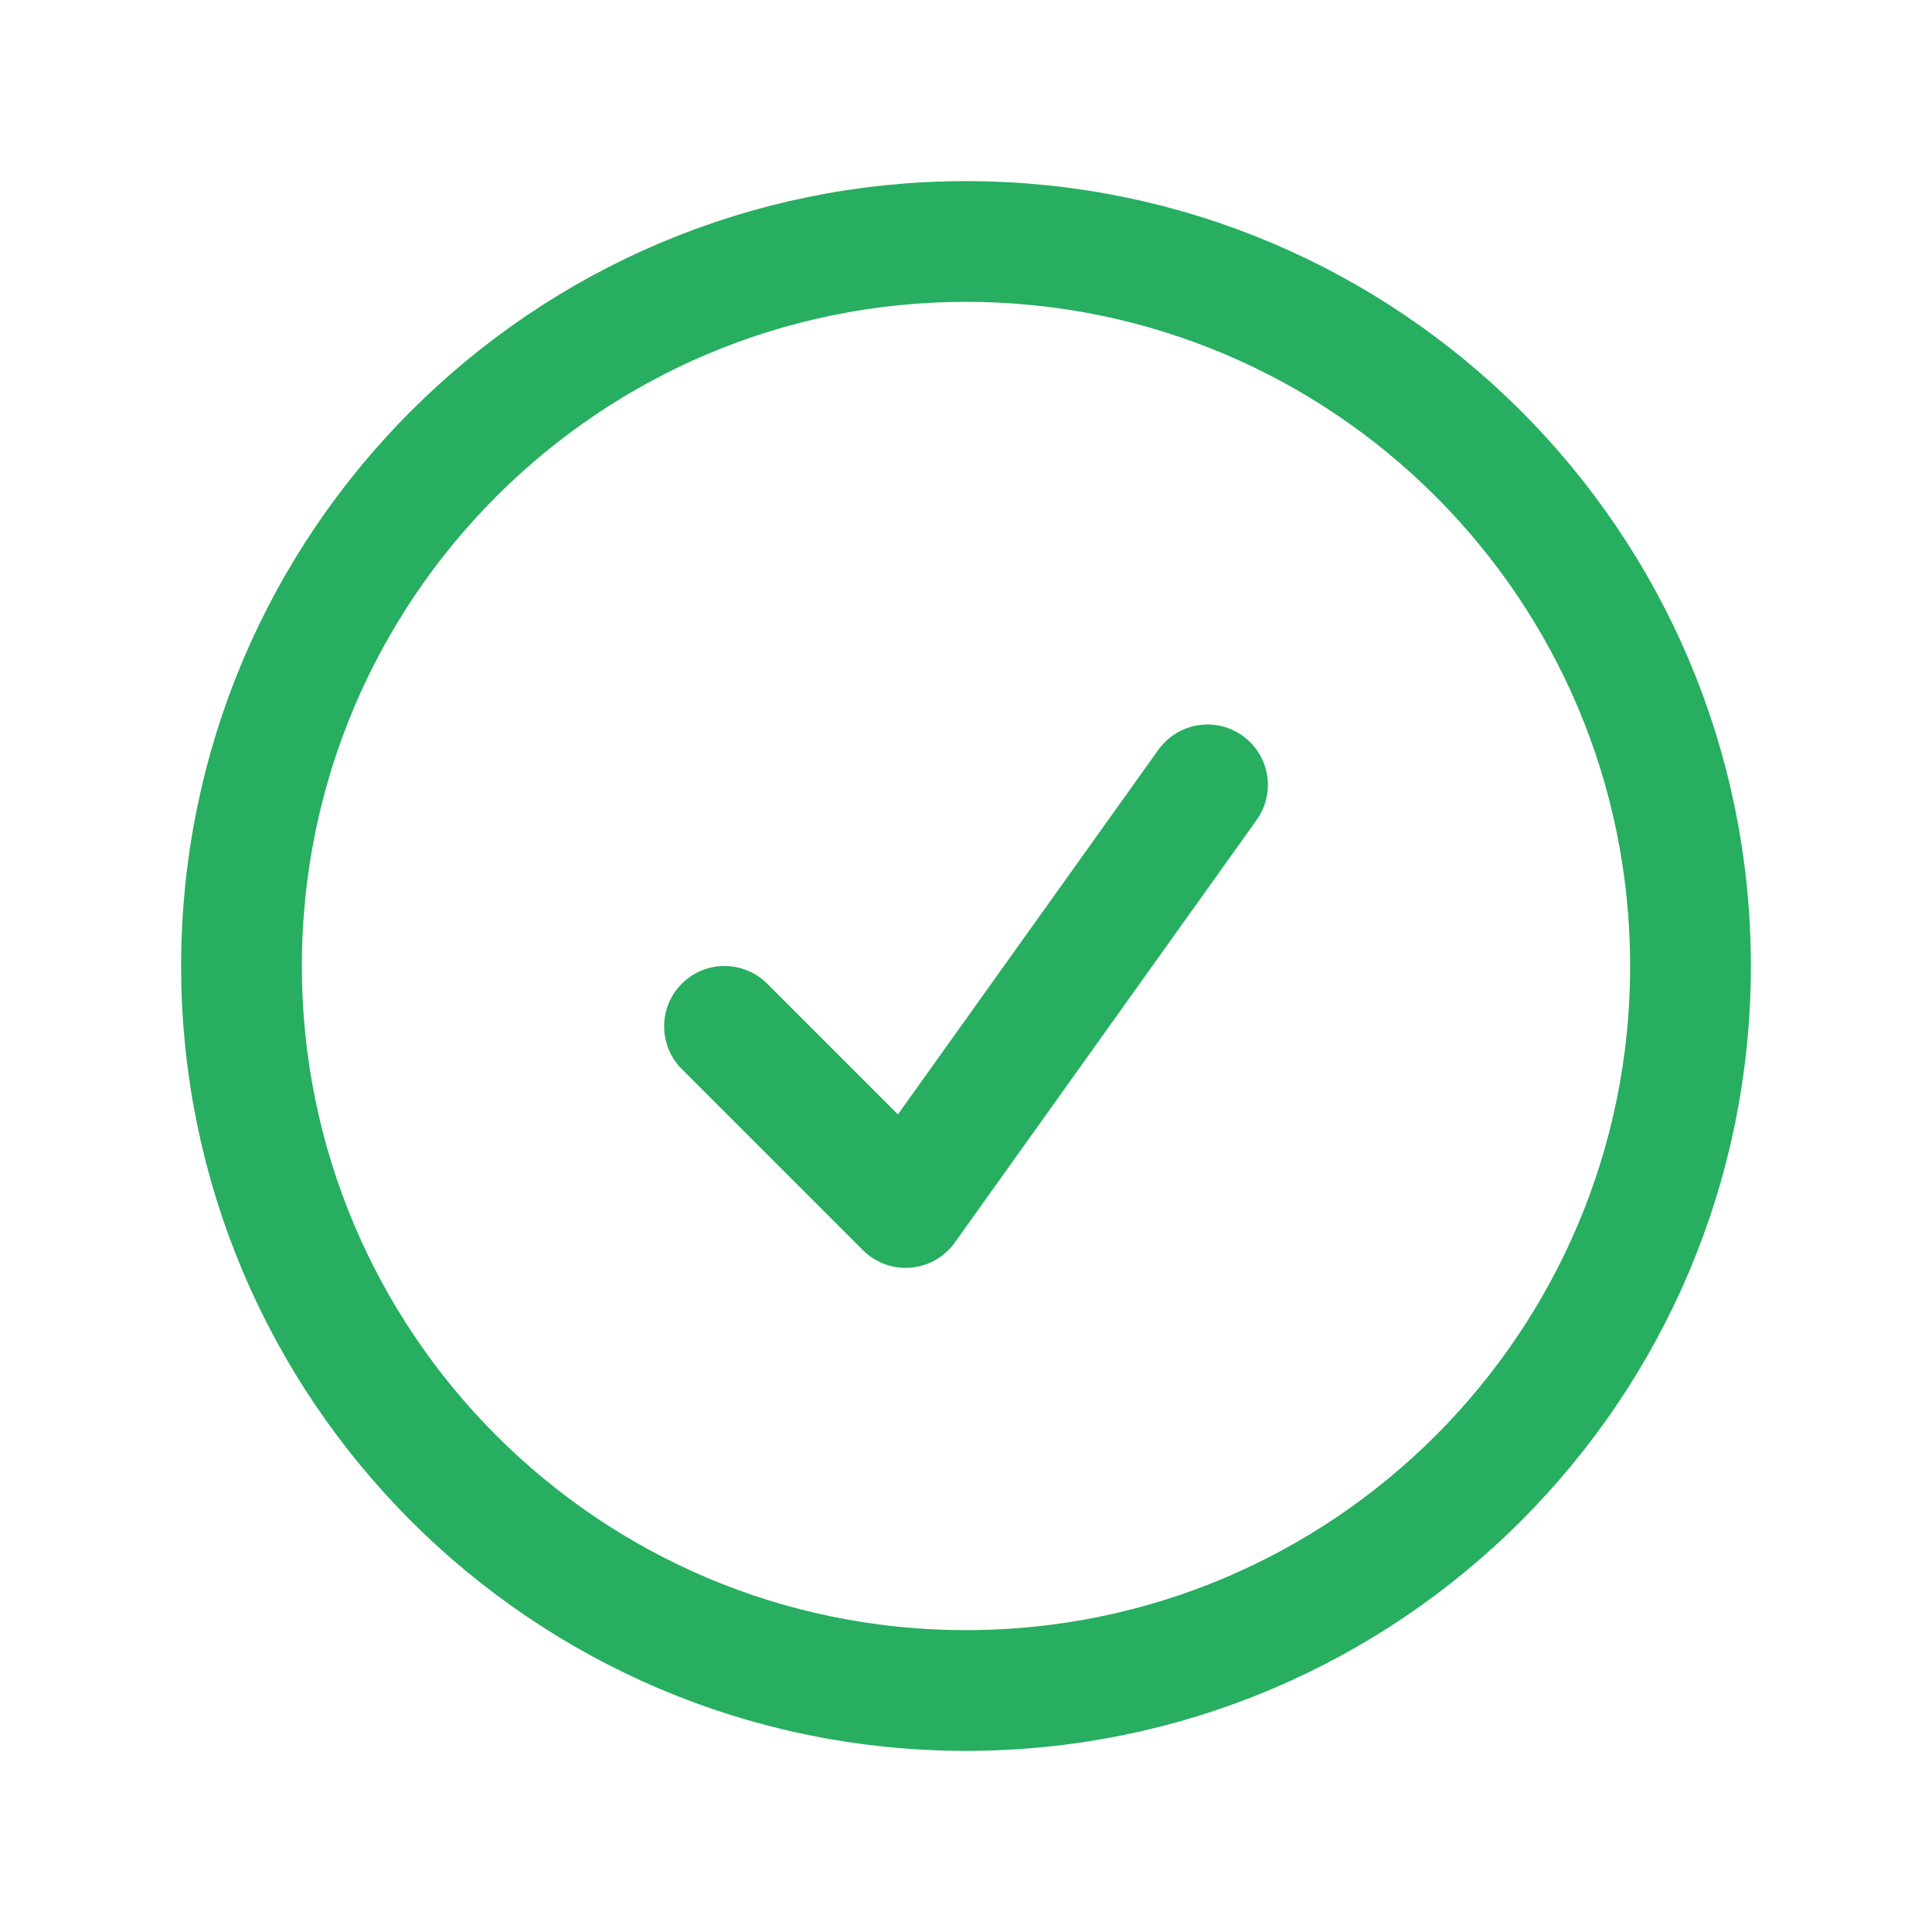
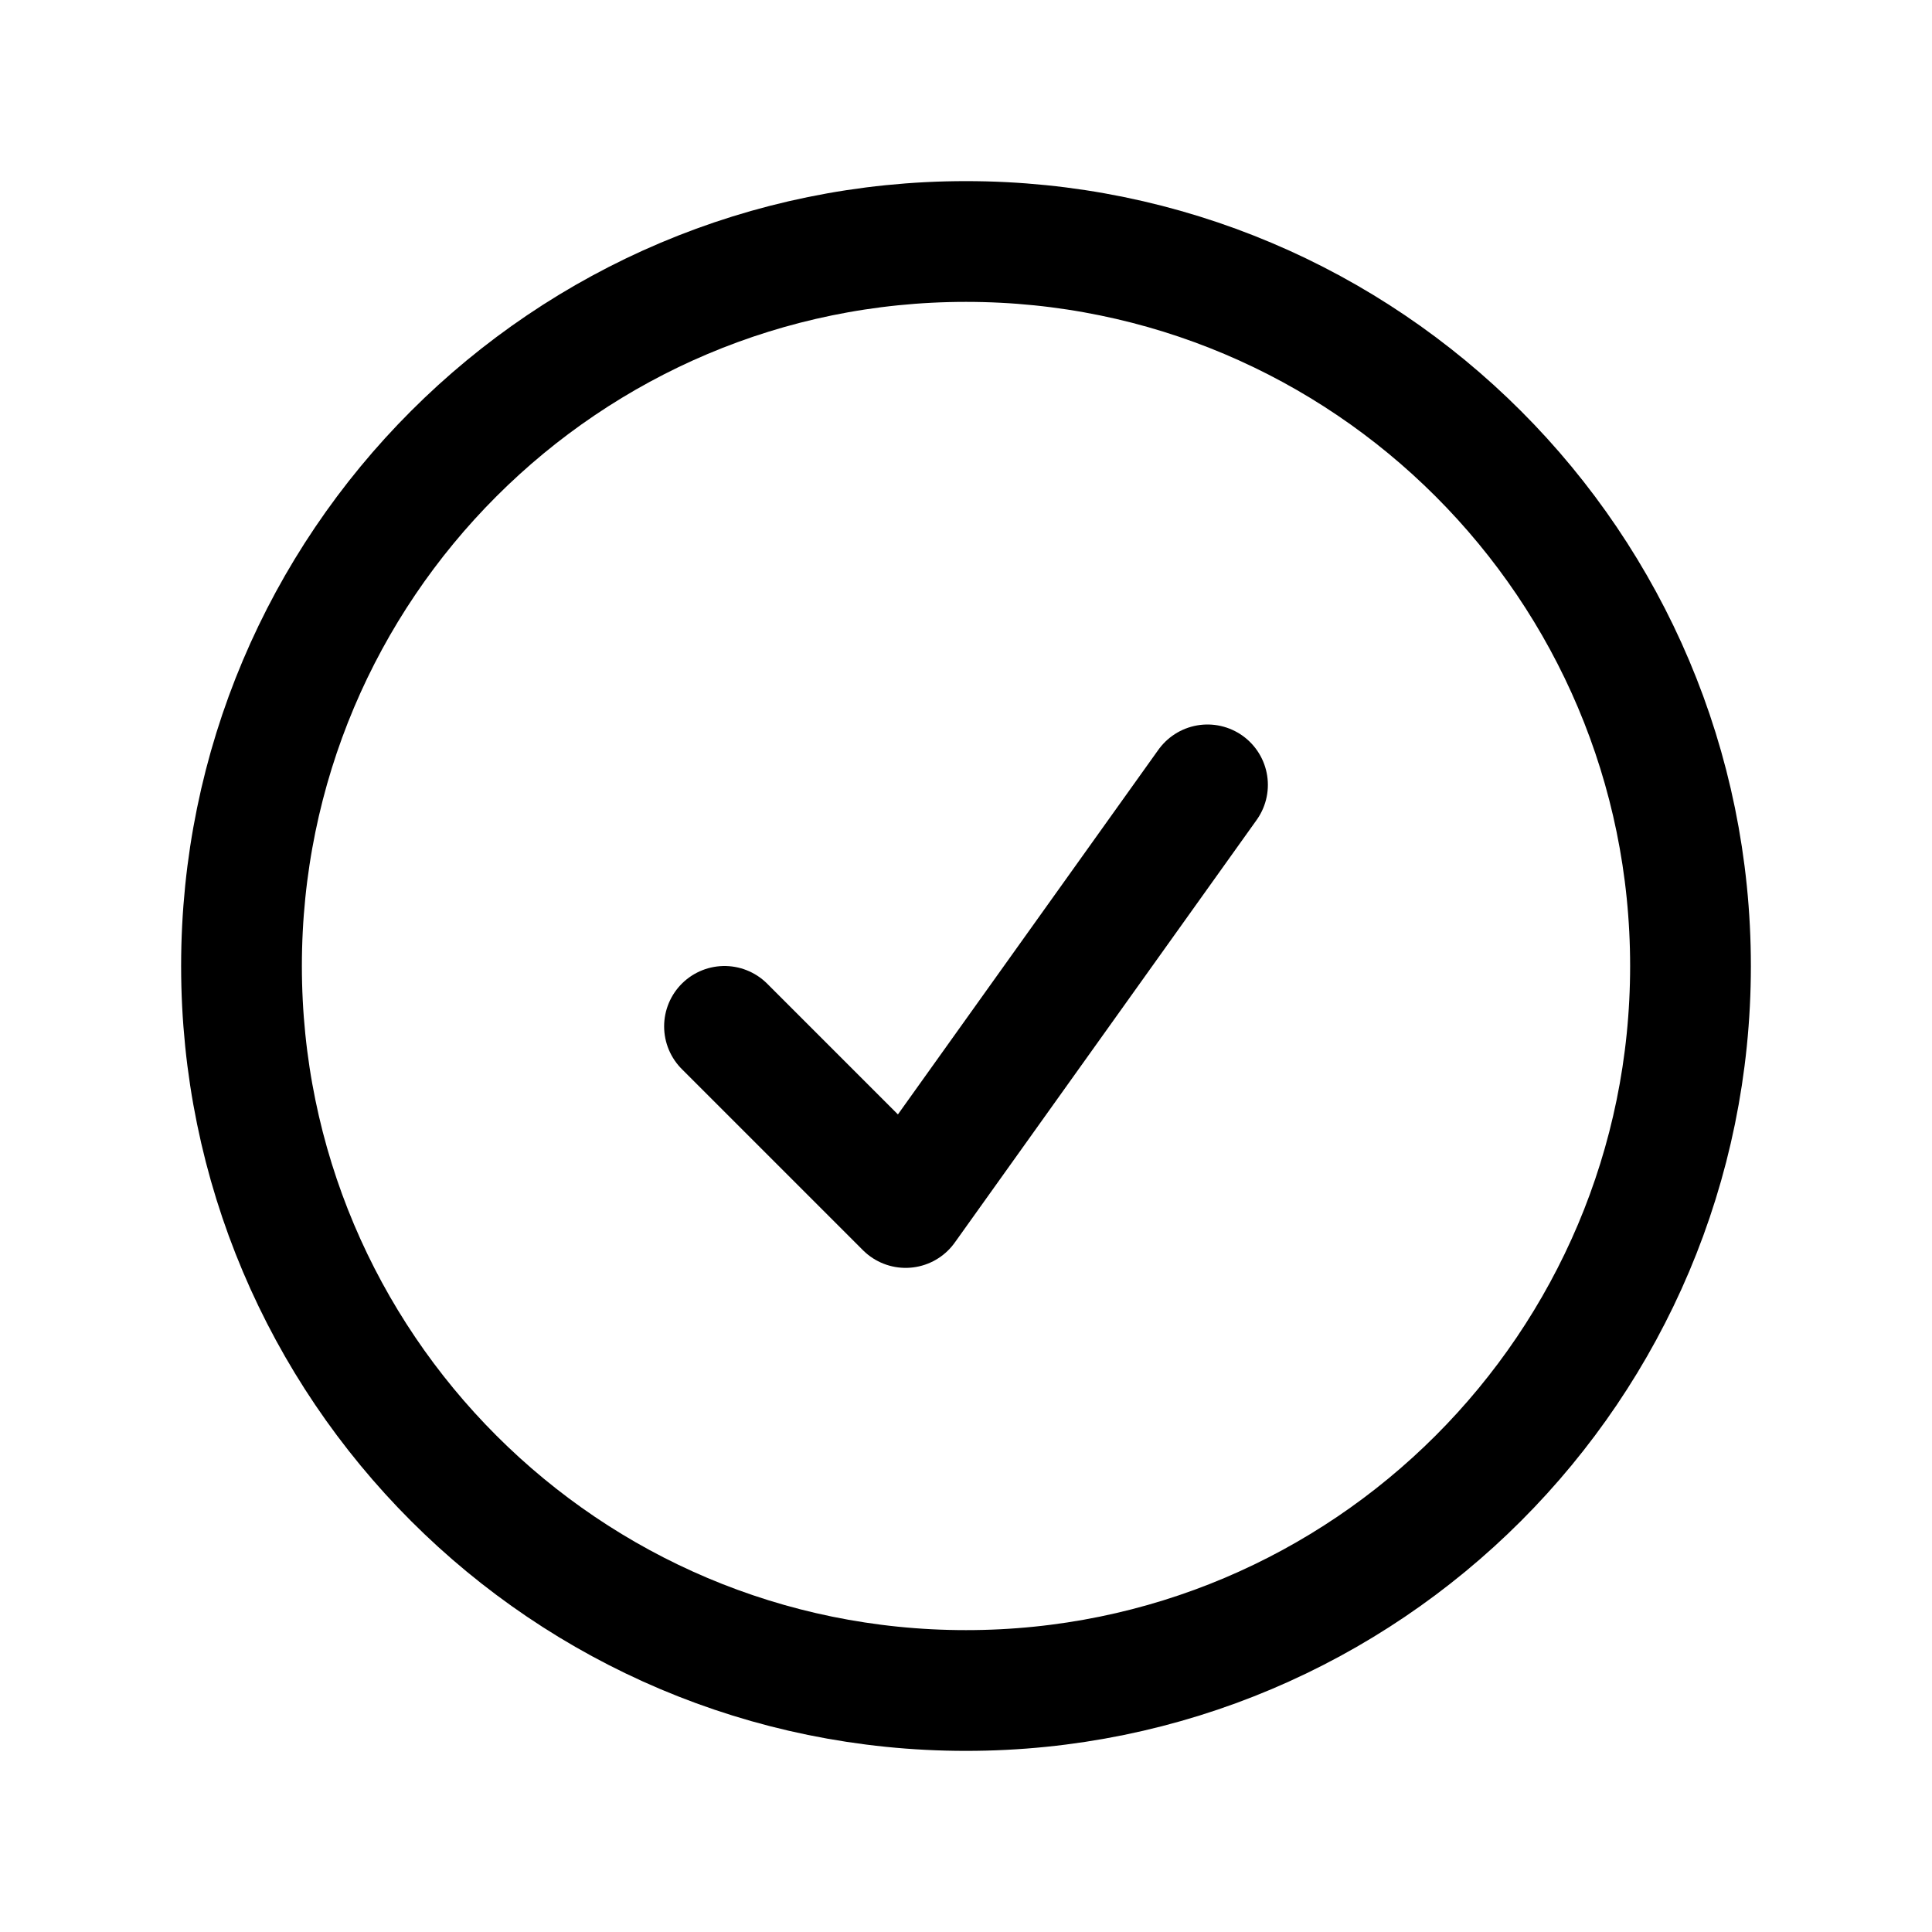
- <svg xmlns="http://www.w3.org/2000/svg" fill="none" viewBox="0 0 24 24" stroke-width="1.5" stroke="rgb(39, 174, 96)" class="w-6 h-6">
+ <svg xmlns="http://www.w3.org/2000/svg" fill="none" viewBox="0 0 24 24" stroke-width="1.5" stroke="currentColor" class="w-6 h-6">
  <path stroke-linecap="round" stroke-linejoin="round" d="M9 12.75L11.25 15 15 9.75M21 12a9 9 0 11-18 0 9 9 0 0118 0z" />
</svg>
